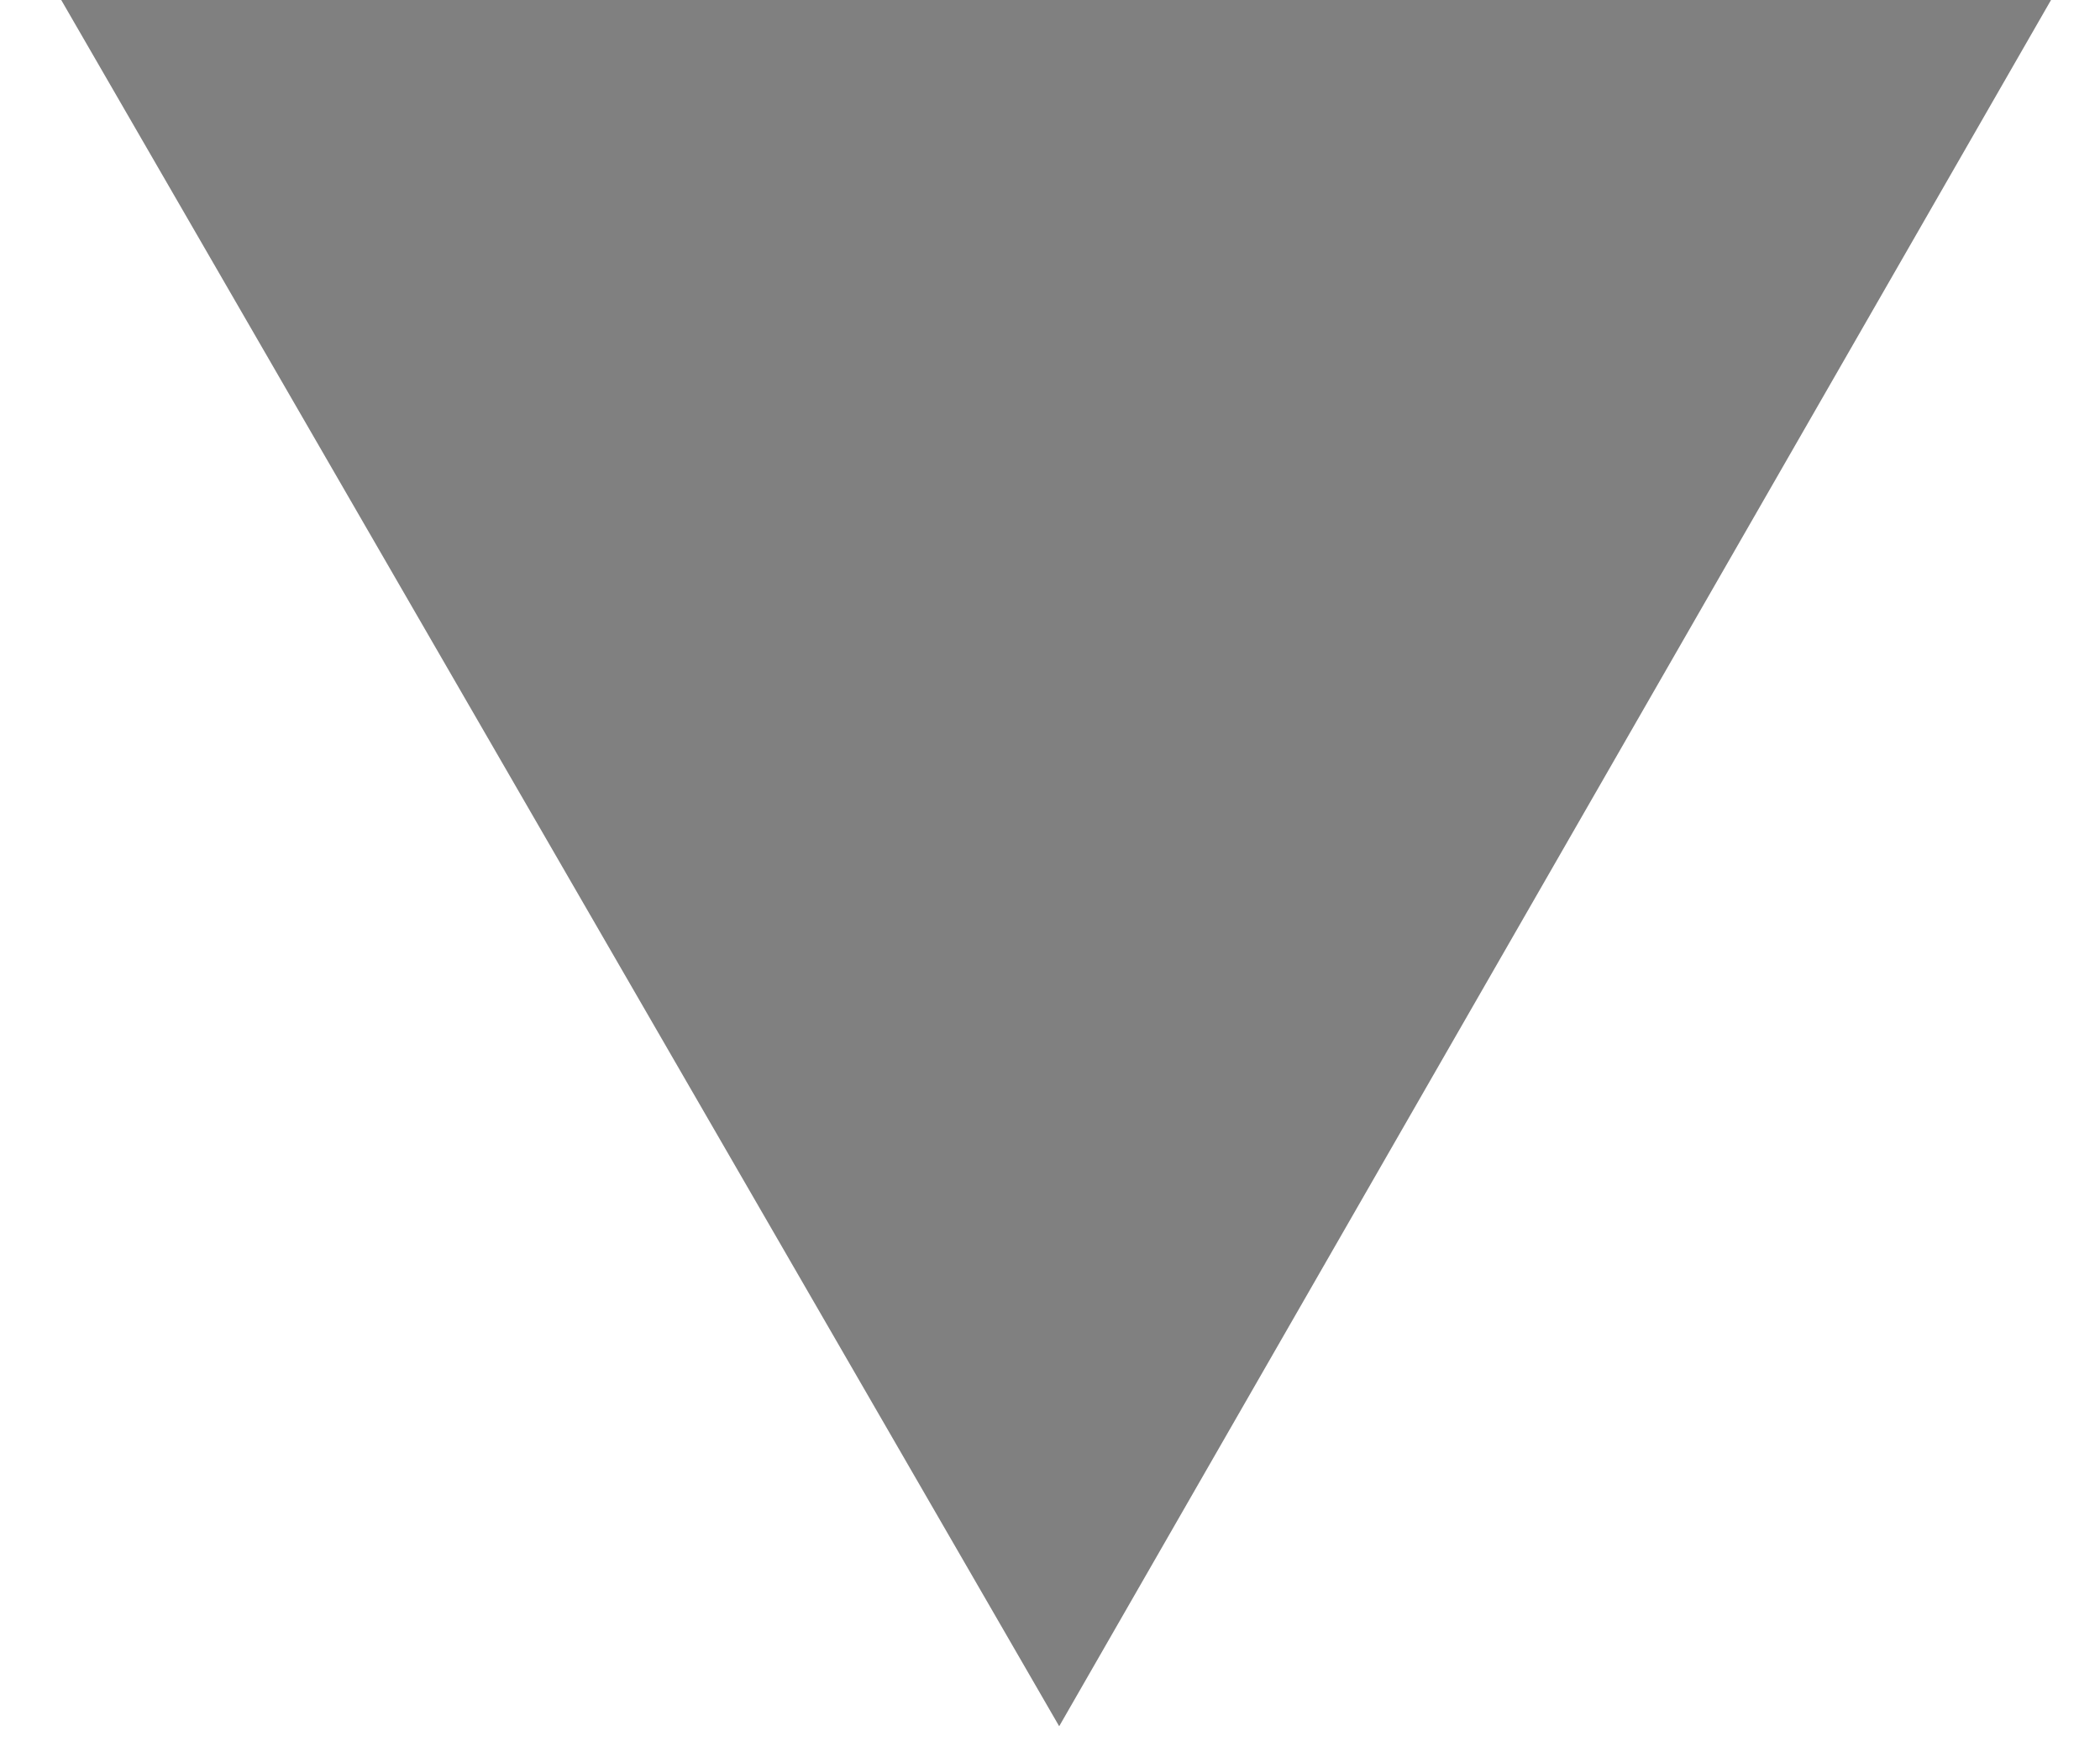
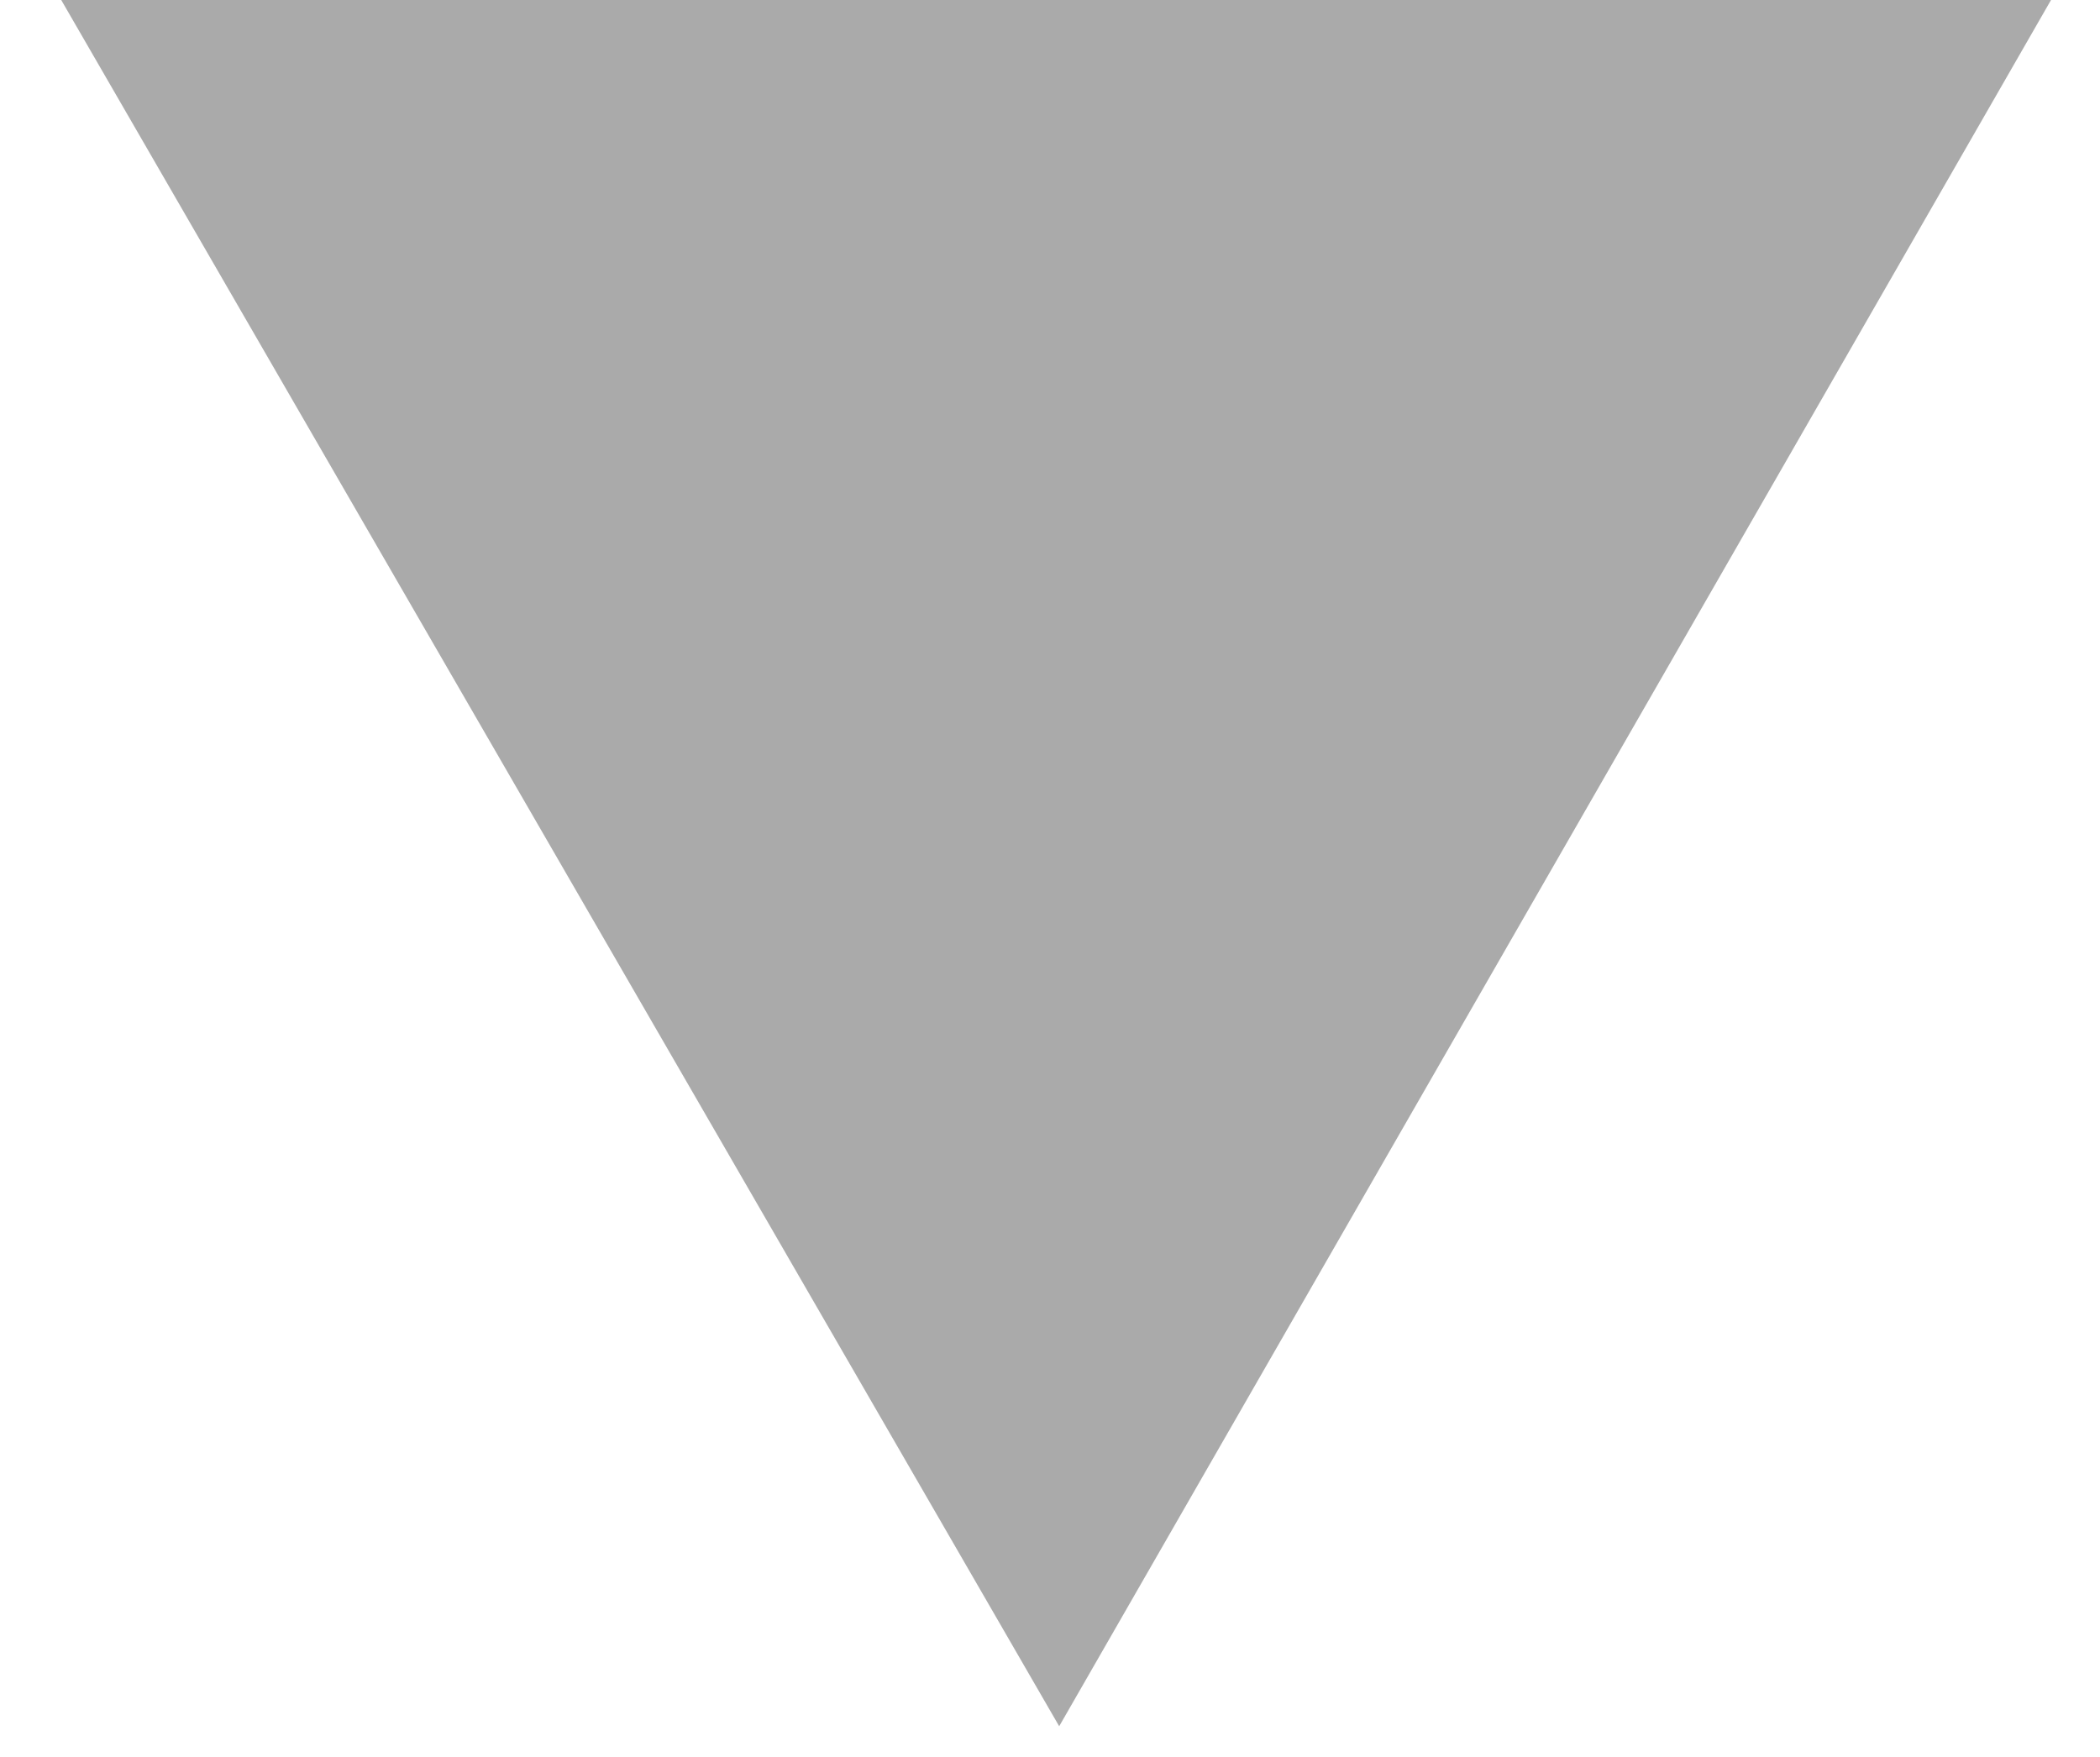
<svg xmlns="http://www.w3.org/2000/svg" version="1.1" id="Layer_1" x="0px" y="0px" viewBox="0 0 34.3 28.7" style="enable-background:new 0 0 34.3 28.7;" xml:space="preserve">
  <style type="text/css">
- 	.st0{fill:#808080;}
+ 	.st0{fill:#aaa;}
</style>
  <polygon class="st0" points="17.3,28.2 1,0 33.5,0 " />
</svg>
